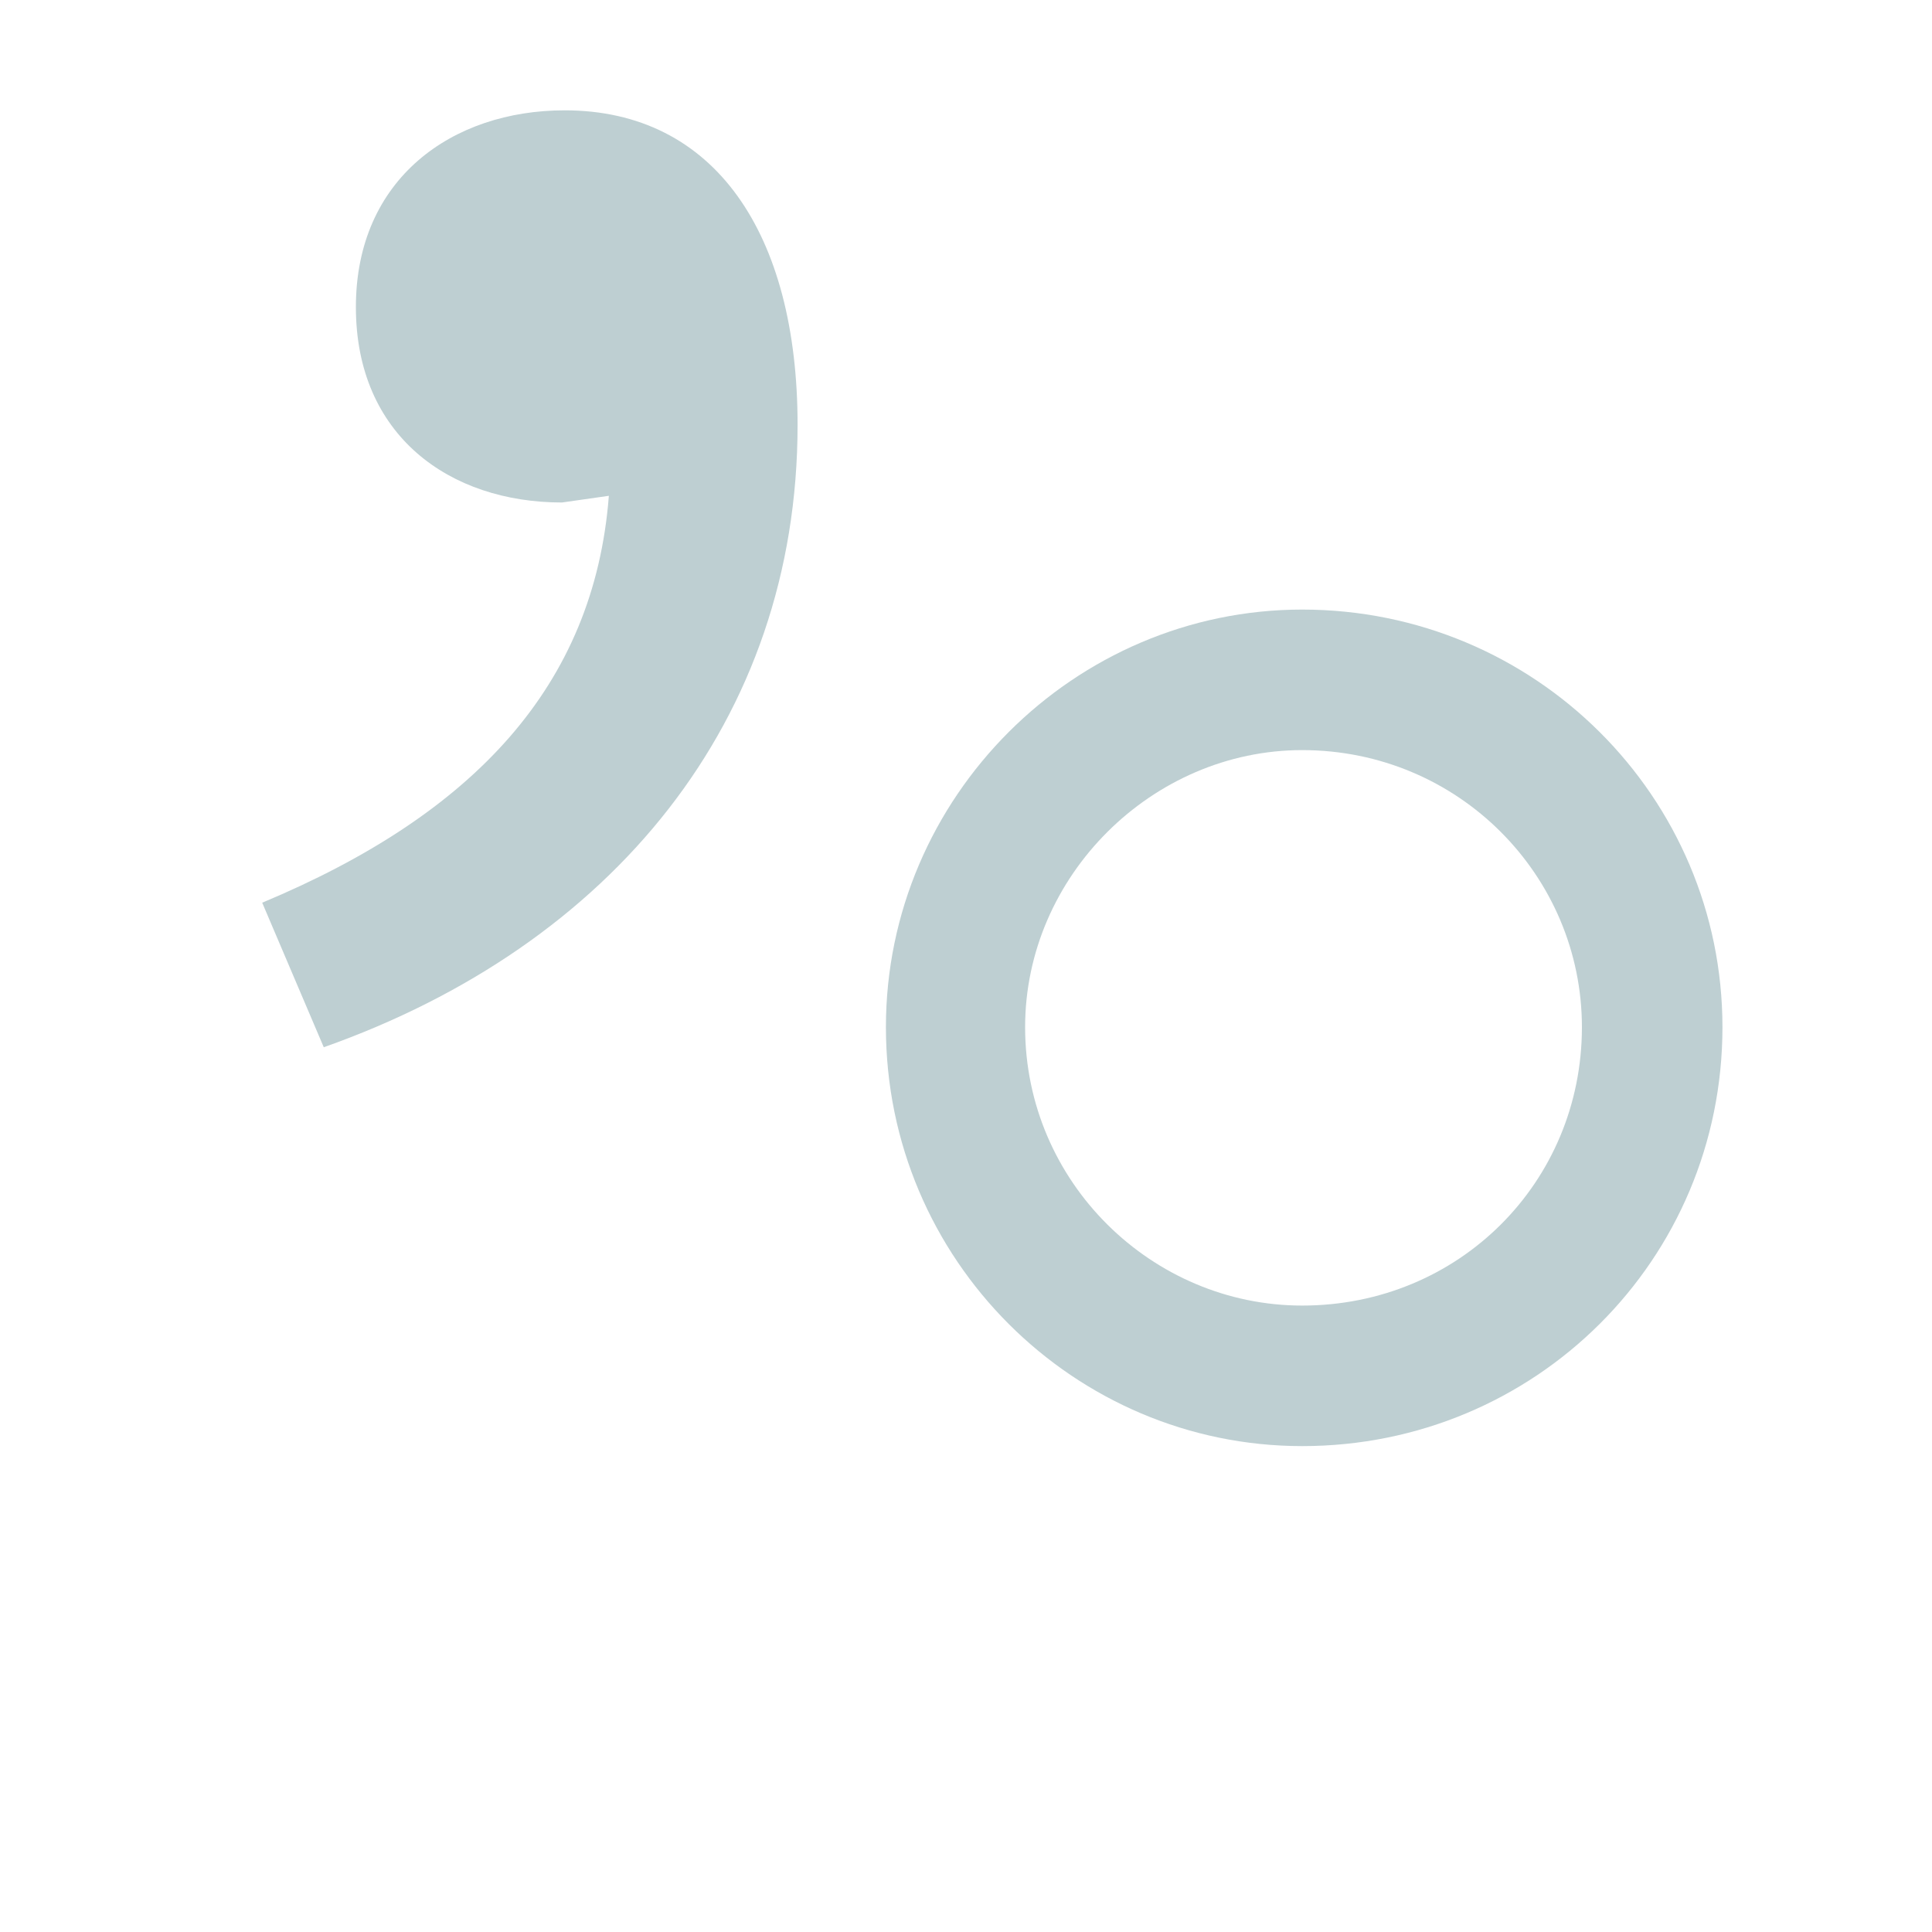
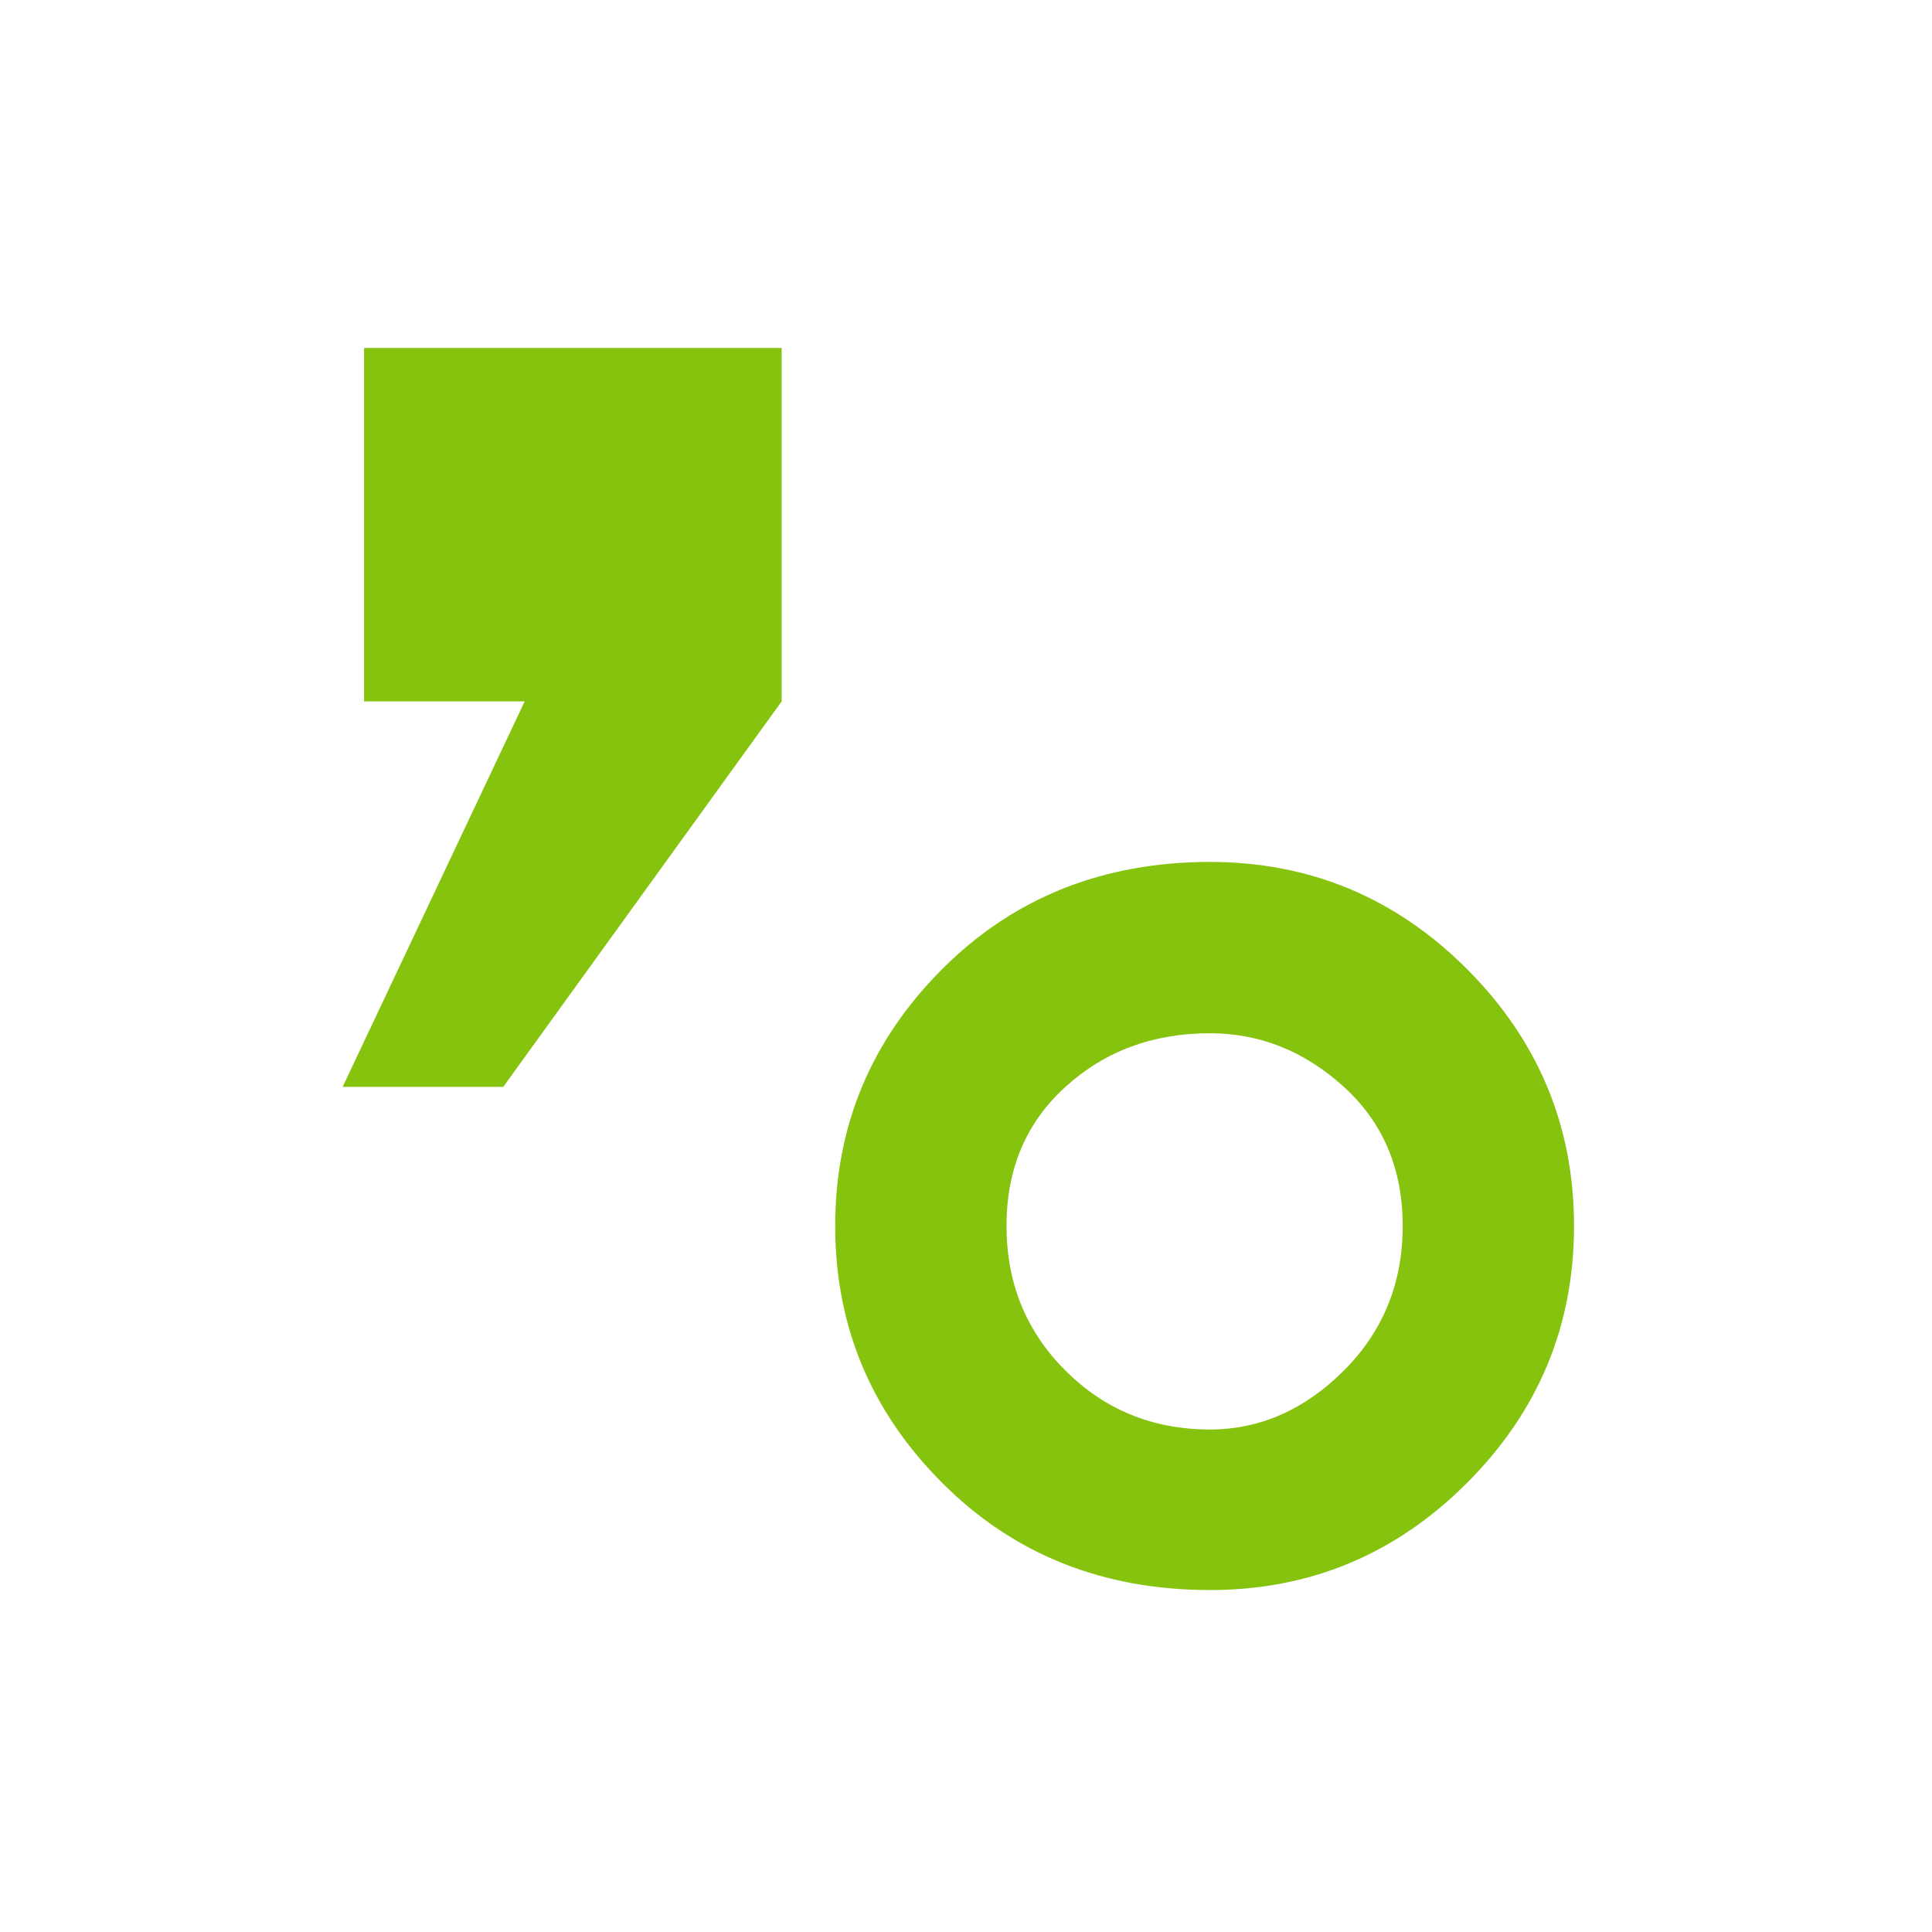
<svg xmlns="http://www.w3.org/2000/svg" width="22.554" height="22.554" id="svg2" version="1.1">
  <defs id="defs4" />
  <g id="layer1" transform="translate(-193.8571,-243.3175)">
    <text xml:space="preserve" style="font-size:16px;font-style:normal;font-variant:normal;font-weight:normal;font-stretch:normal;line-height:125%;letter-spacing:0px;word-spacing:0px;fill:#000000;fill-opacity:1;stroke:none;font-family:Oxygen Mono;-inkscape-font-specification:Oxygen Mono" x="7" y="7.554" id="text4622" transform="translate(193.8571,243.3175)">
      <tspan id="tspan4624" x="7" y="7.554" />
    </text>
    <text xml:space="preserve" style="font-size:16px;font-style:normal;font-variant:normal;font-weight:normal;font-stretch:normal;line-height:125%;letter-spacing:0px;word-spacing:0px;fill:#000000;fill-opacity:1;stroke:none;font-family:Oxygen Mono;-inkscape-font-specification:Oxygen Mono" x="7" y="10.054" id="text4626" transform="translate(193.8571,243.3175)">
      <tspan id="tspan4628" x="7" y="10.054" />
    </text>
-     <text xml:space="preserve" style="font-size:8px;font-style:normal;font-variant:normal;font-weight:normal;font-stretch:normal;line-height:125%;letter-spacing:0px;word-spacing:0px;fill:#becfd2;fill-opacity:1;stroke:none;font-family:'文泉驿微米黑';-inkscape-font-specification:'文泉驿微米黑'" x="192.607" y="252.121" id="text4630">
-       <tspan id="tspan4632" x="192.607" y="252.121" style="font-size:32px;font-style:normal;font-variant:normal;font-weight:normal;font-stretch:normal;fill:#becfd2;fill-opacity:1;font-family:'文泉驿微米黑';-inkscape-font-specification:'文泉驿微米黑'">，</tspan>
-     </text>
-     <text xml:space="preserve" style="font-size:8px;font-style:normal;font-variant:normal;font-weight:normal;font-stretch:normal;line-height:125%;letter-spacing:0px;word-spacing:0px;fill:#becfd2;fill-opacity:1;stroke:none;font-family:Oxygen Mono;-inkscape-font-specification:Oxygen Mono" x="202.857" y="258.246" id="text4634">
-       <tspan id="tspan4636" x="202.857" y="258.246" style="font-size:32px;fill:#becfd2;fill-opacity:1">。</tspan>
-     </text>
+     <path style="font-size:8px;font-style:normal;font-variant:normal;font-weight:normal;font-stretch:normal;line-height:125%;letter-spacing:0px;word-spacing:0px;fill:#86c30f;fill-opacity:1;stroke:none;font-family:'文泉驿微米黑';-inkscape-font-specification:'文泉驿微米黑'" d="M 4.25 4.062 L 4.25 8.188 L 6.125 8.188 L 4 12.688 L 5.875 12.688 L 9.125 8.188 L 9.125 4.062 L 4.25 4.062 z M 14.125 10.062 C 12.875 10.063 11.833 10.479 11 11.312 C 10.167 12.146 9.75 13.146 9.75 14.312 C 9.75 15.479 10.167 16.479 11 17.312 C 11.833 18.146 12.875 18.562 14.125 18.562 C 15.292 18.562 16.292 18.146 17.125 17.312 C 17.958 16.479 18.375 15.479 18.375 14.312 C 18.375 13.146 17.958 12.146 17.125 11.312 C 16.292 10.479 15.292 10.063 14.125 10.062 z M 14.125 12.062 C 14.708 12.063 15.229 12.271 15.688 12.688 C 16.146 13.104 16.375 13.646 16.375 14.312 C 16.375 14.979 16.146 15.542 15.688 16 C 15.229 16.458 14.708 16.687 14.125 16.688 C 13.458 16.687 12.896 16.458 12.438 16 C 11.979 15.542 11.75 14.979 11.75 14.312 C 11.75 13.646 11.979 13.104 12.438 12.688 C 12.896 12.271 13.458 12.063 14.125 12.062 z " transform="translate(193.8571,243.3175)" id="text4630" />
  </g>
</svg>
